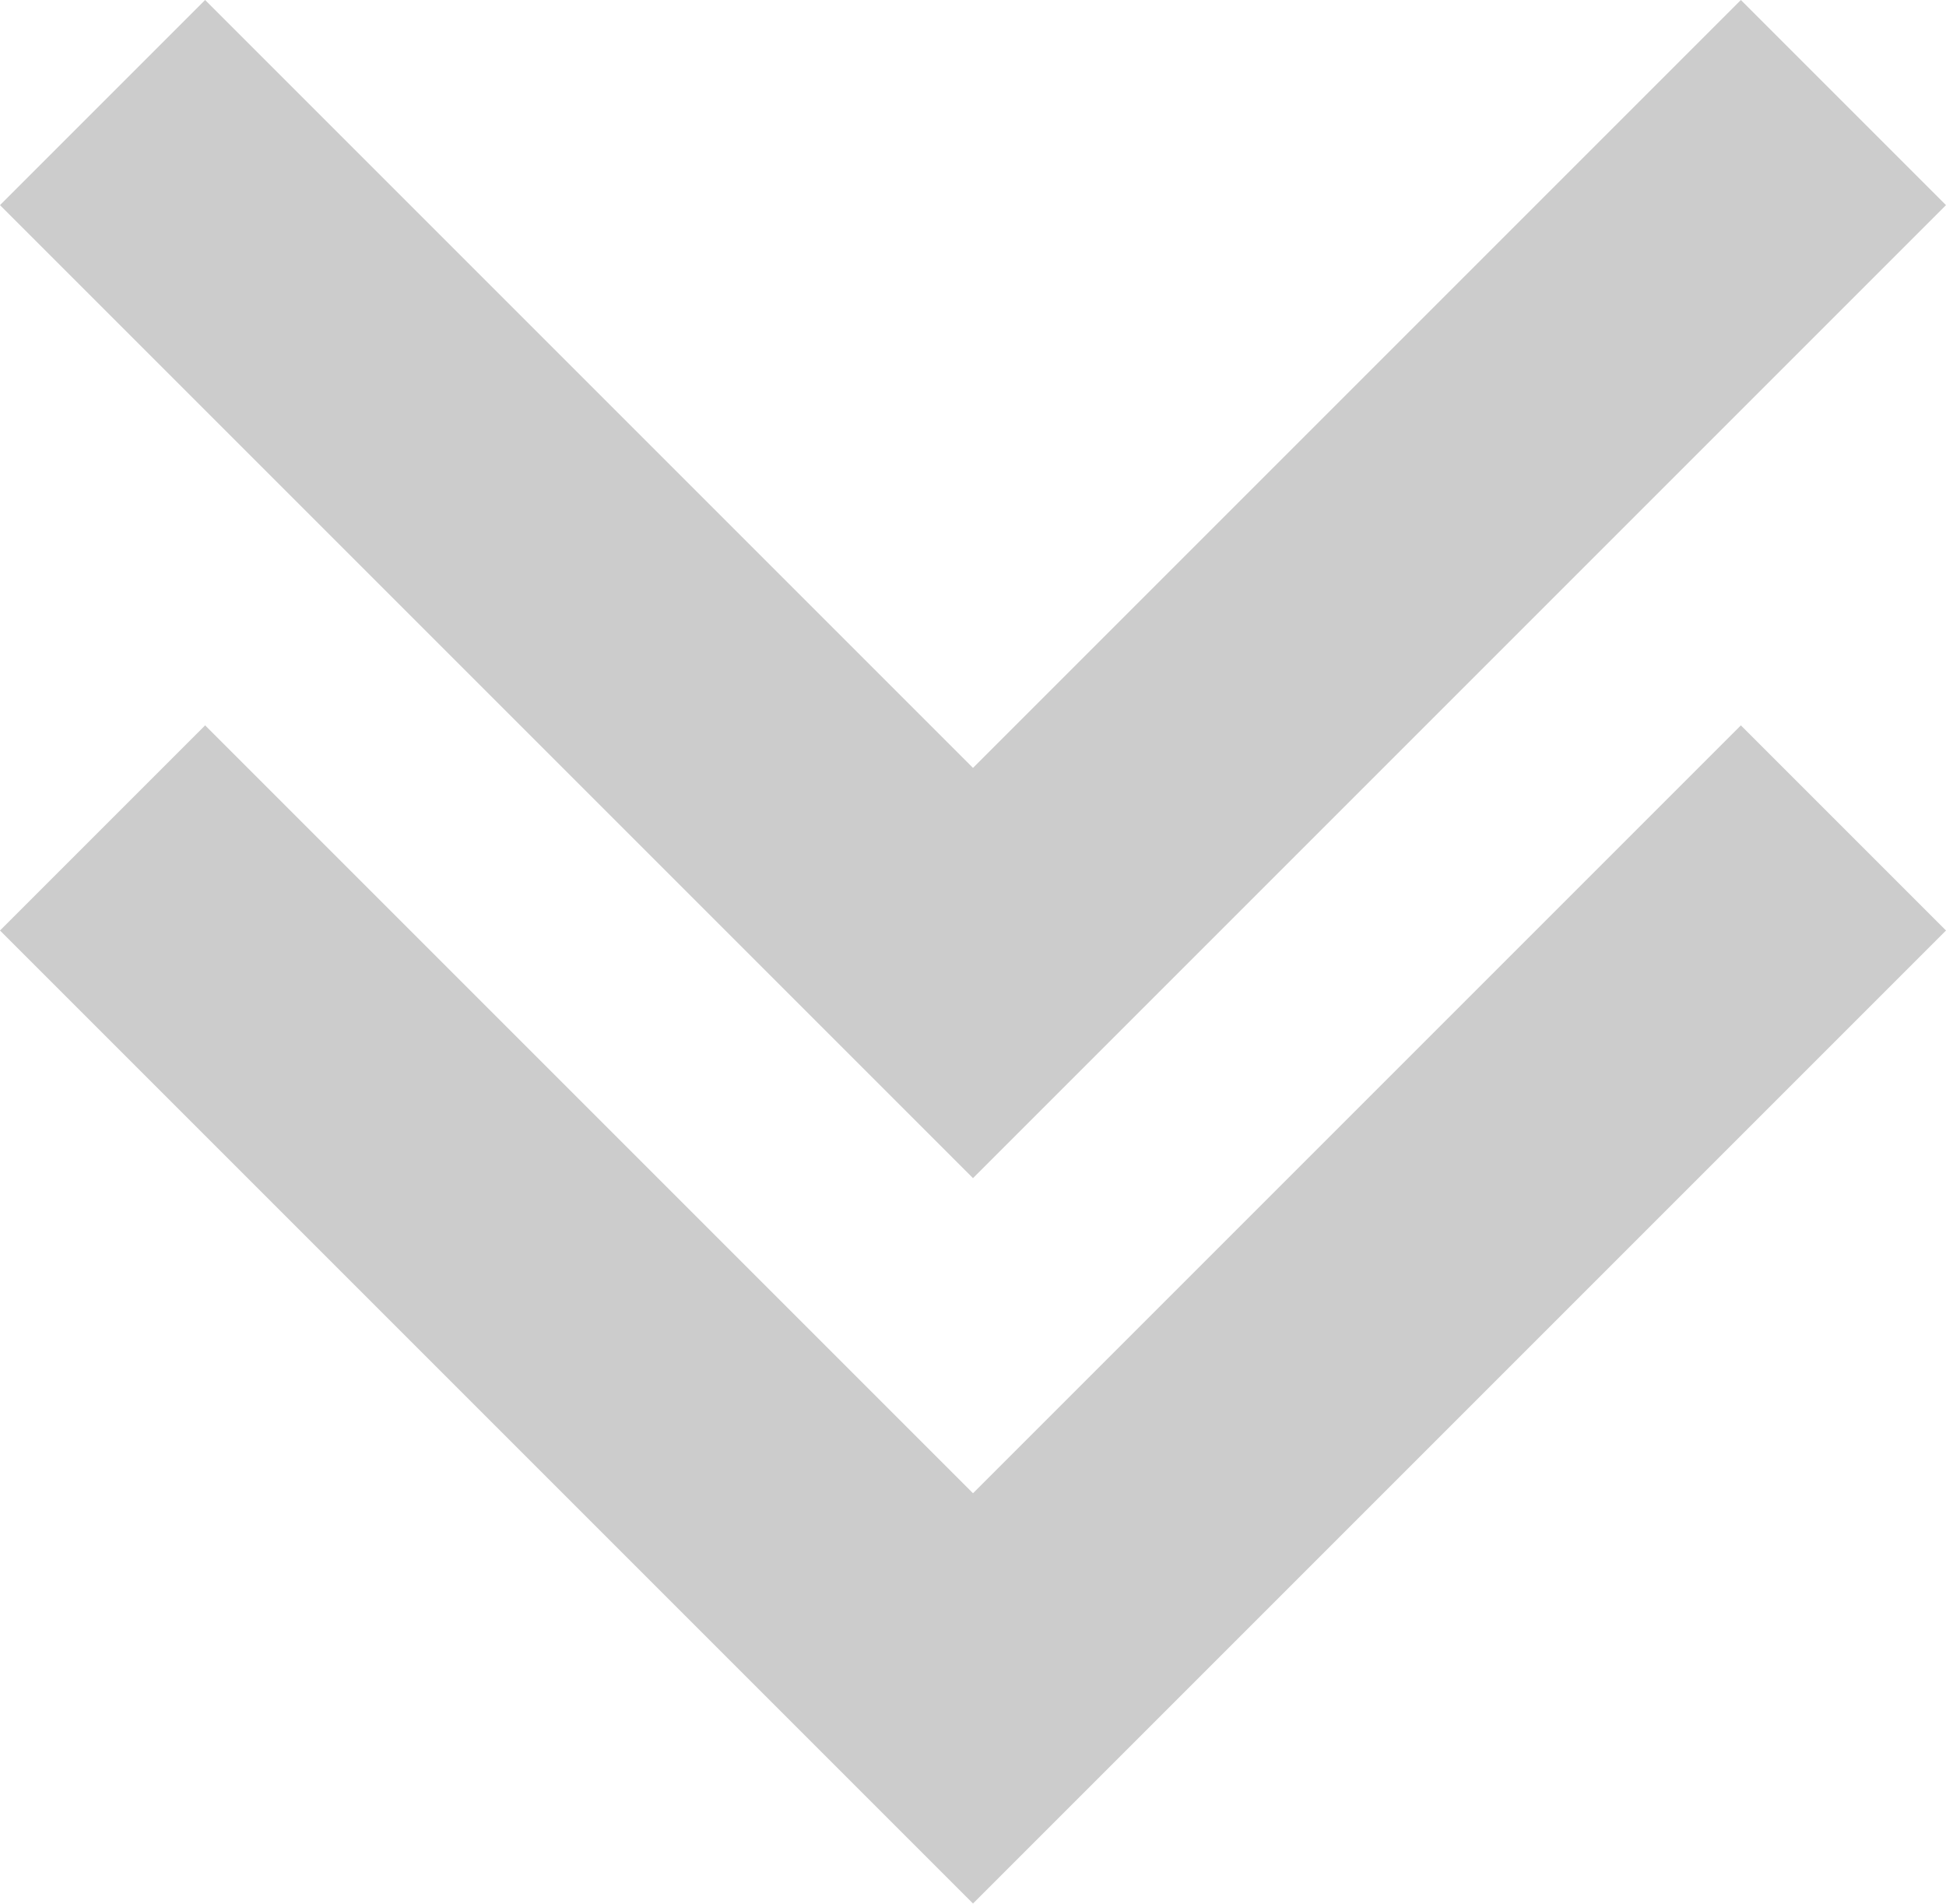
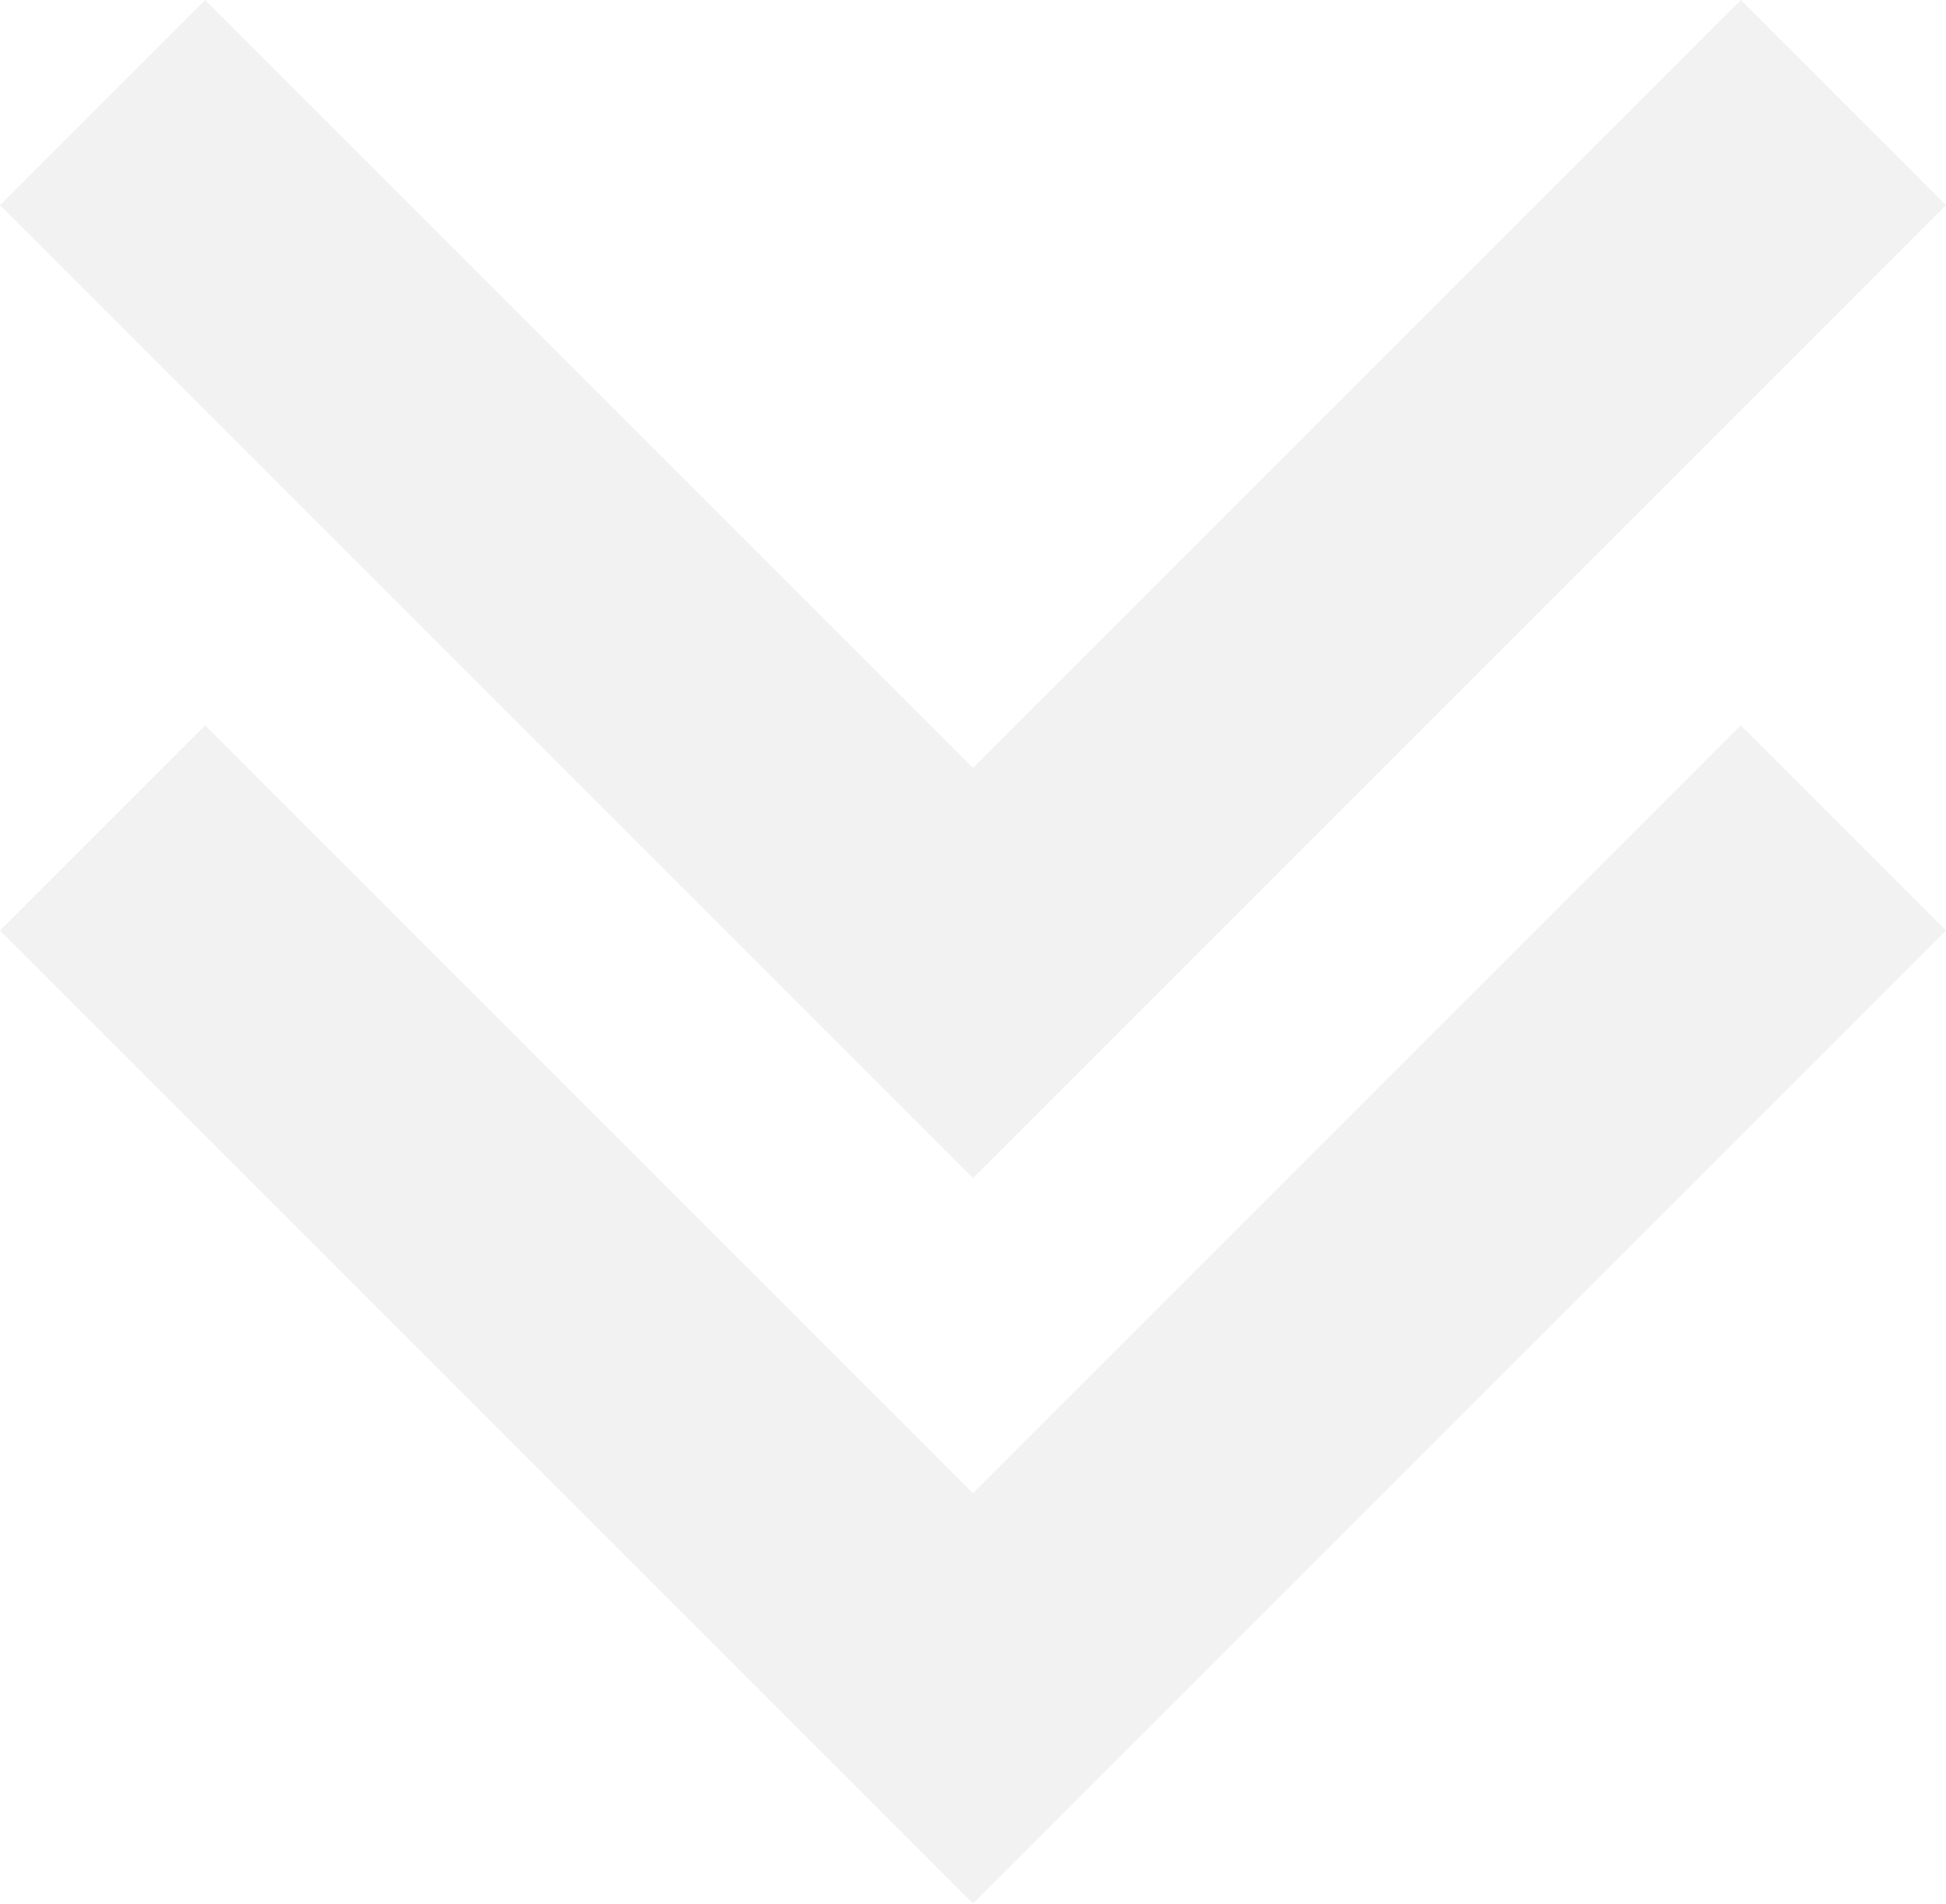
- <svg xmlns="http://www.w3.org/2000/svg" viewBox="0 0 13.414 13.121">
-   <path d="M12 5l1.414 1.414-6.707 6.707L-2e-8 6.414l1.414-1.414 5.293 5.293zm-5.293.293L12-2e-8l1.414 1.414-6.707 6.707L-2e-8 1.414 1.414-2e-8z" fill-rule="evenodd" fill="#ccc" />
+ <svg xmlns="http://www.w3.org/2000/svg" viewBox="0 0 13.414 13.121" version="1.1" id="svg6188" width="13.414" height="13.121">
+   <defs id="defs6192" />
+   <path d="M 12,5 13.414,6.414 6.707,13.121 -2.0000002e-8,6.414 1.414,5 6.707,10.293 Z M 6.707,5.293 12,-2e-8 13.414,1.414 6.707,8.121 -2.0000002e-8,1.414 1.414,-2e-8 Z" fill-rule="evenodd" id="path6186" style="fill:#f2f2f2" />
</svg>
